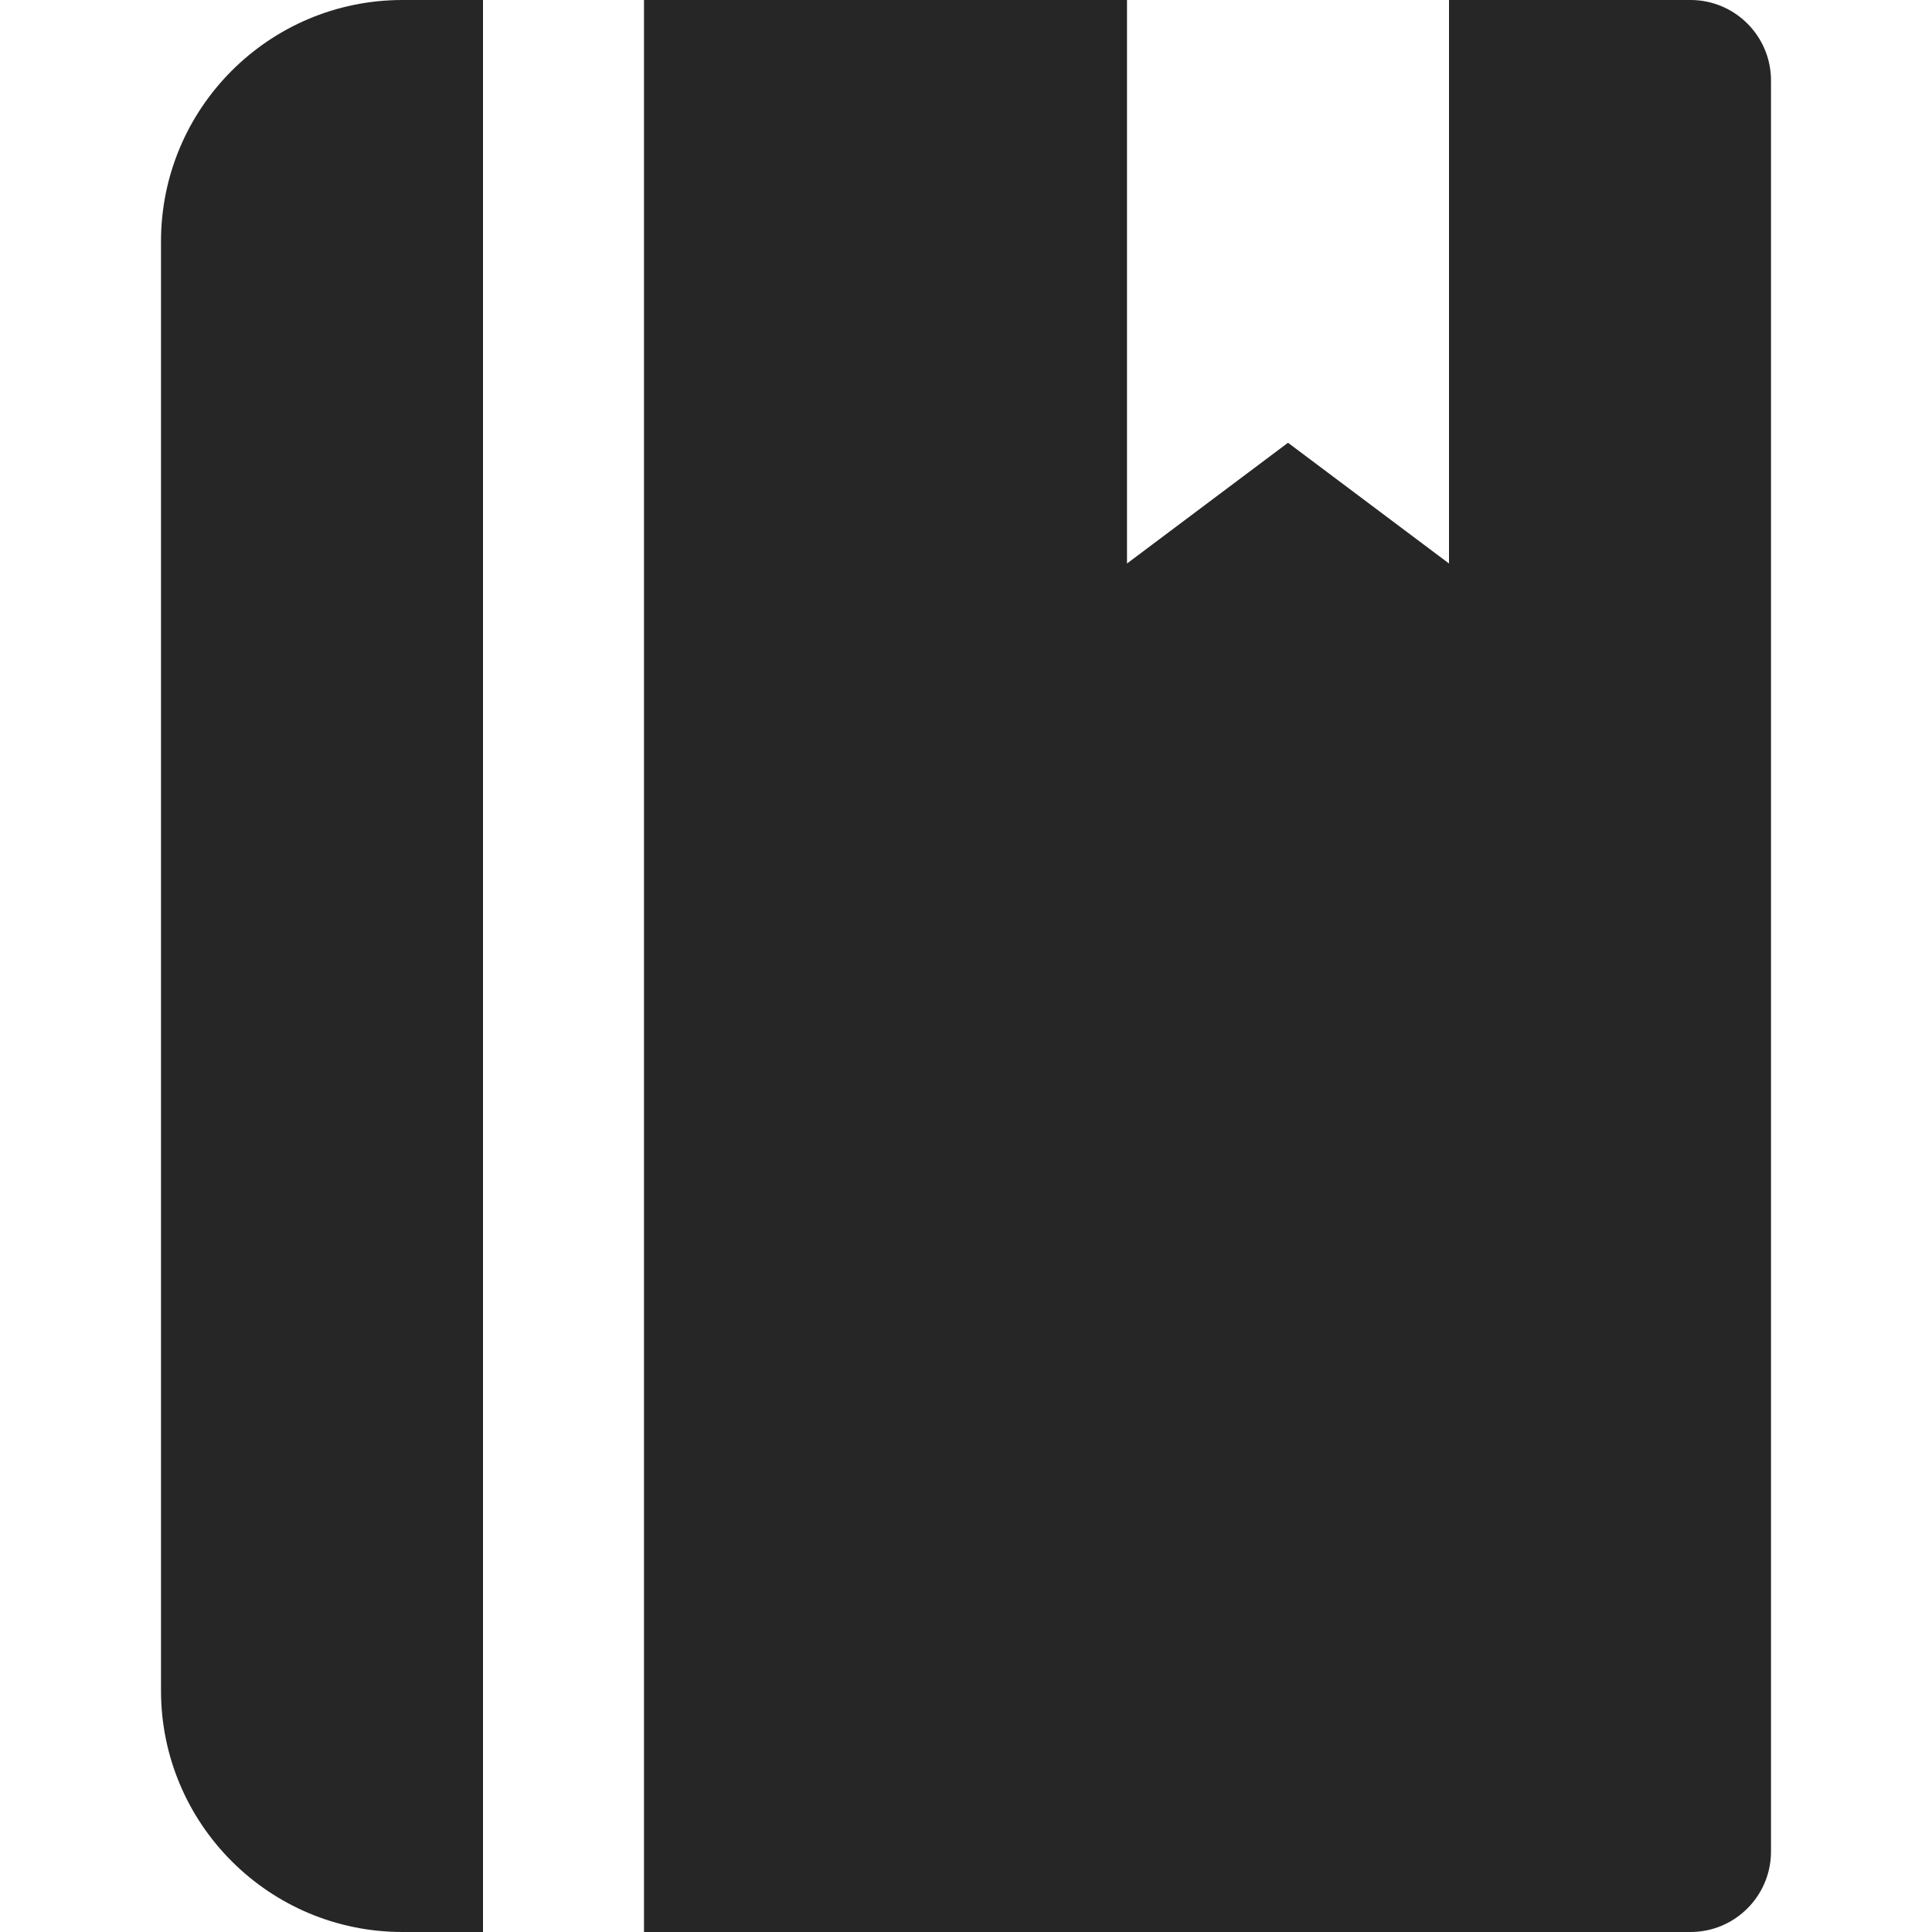
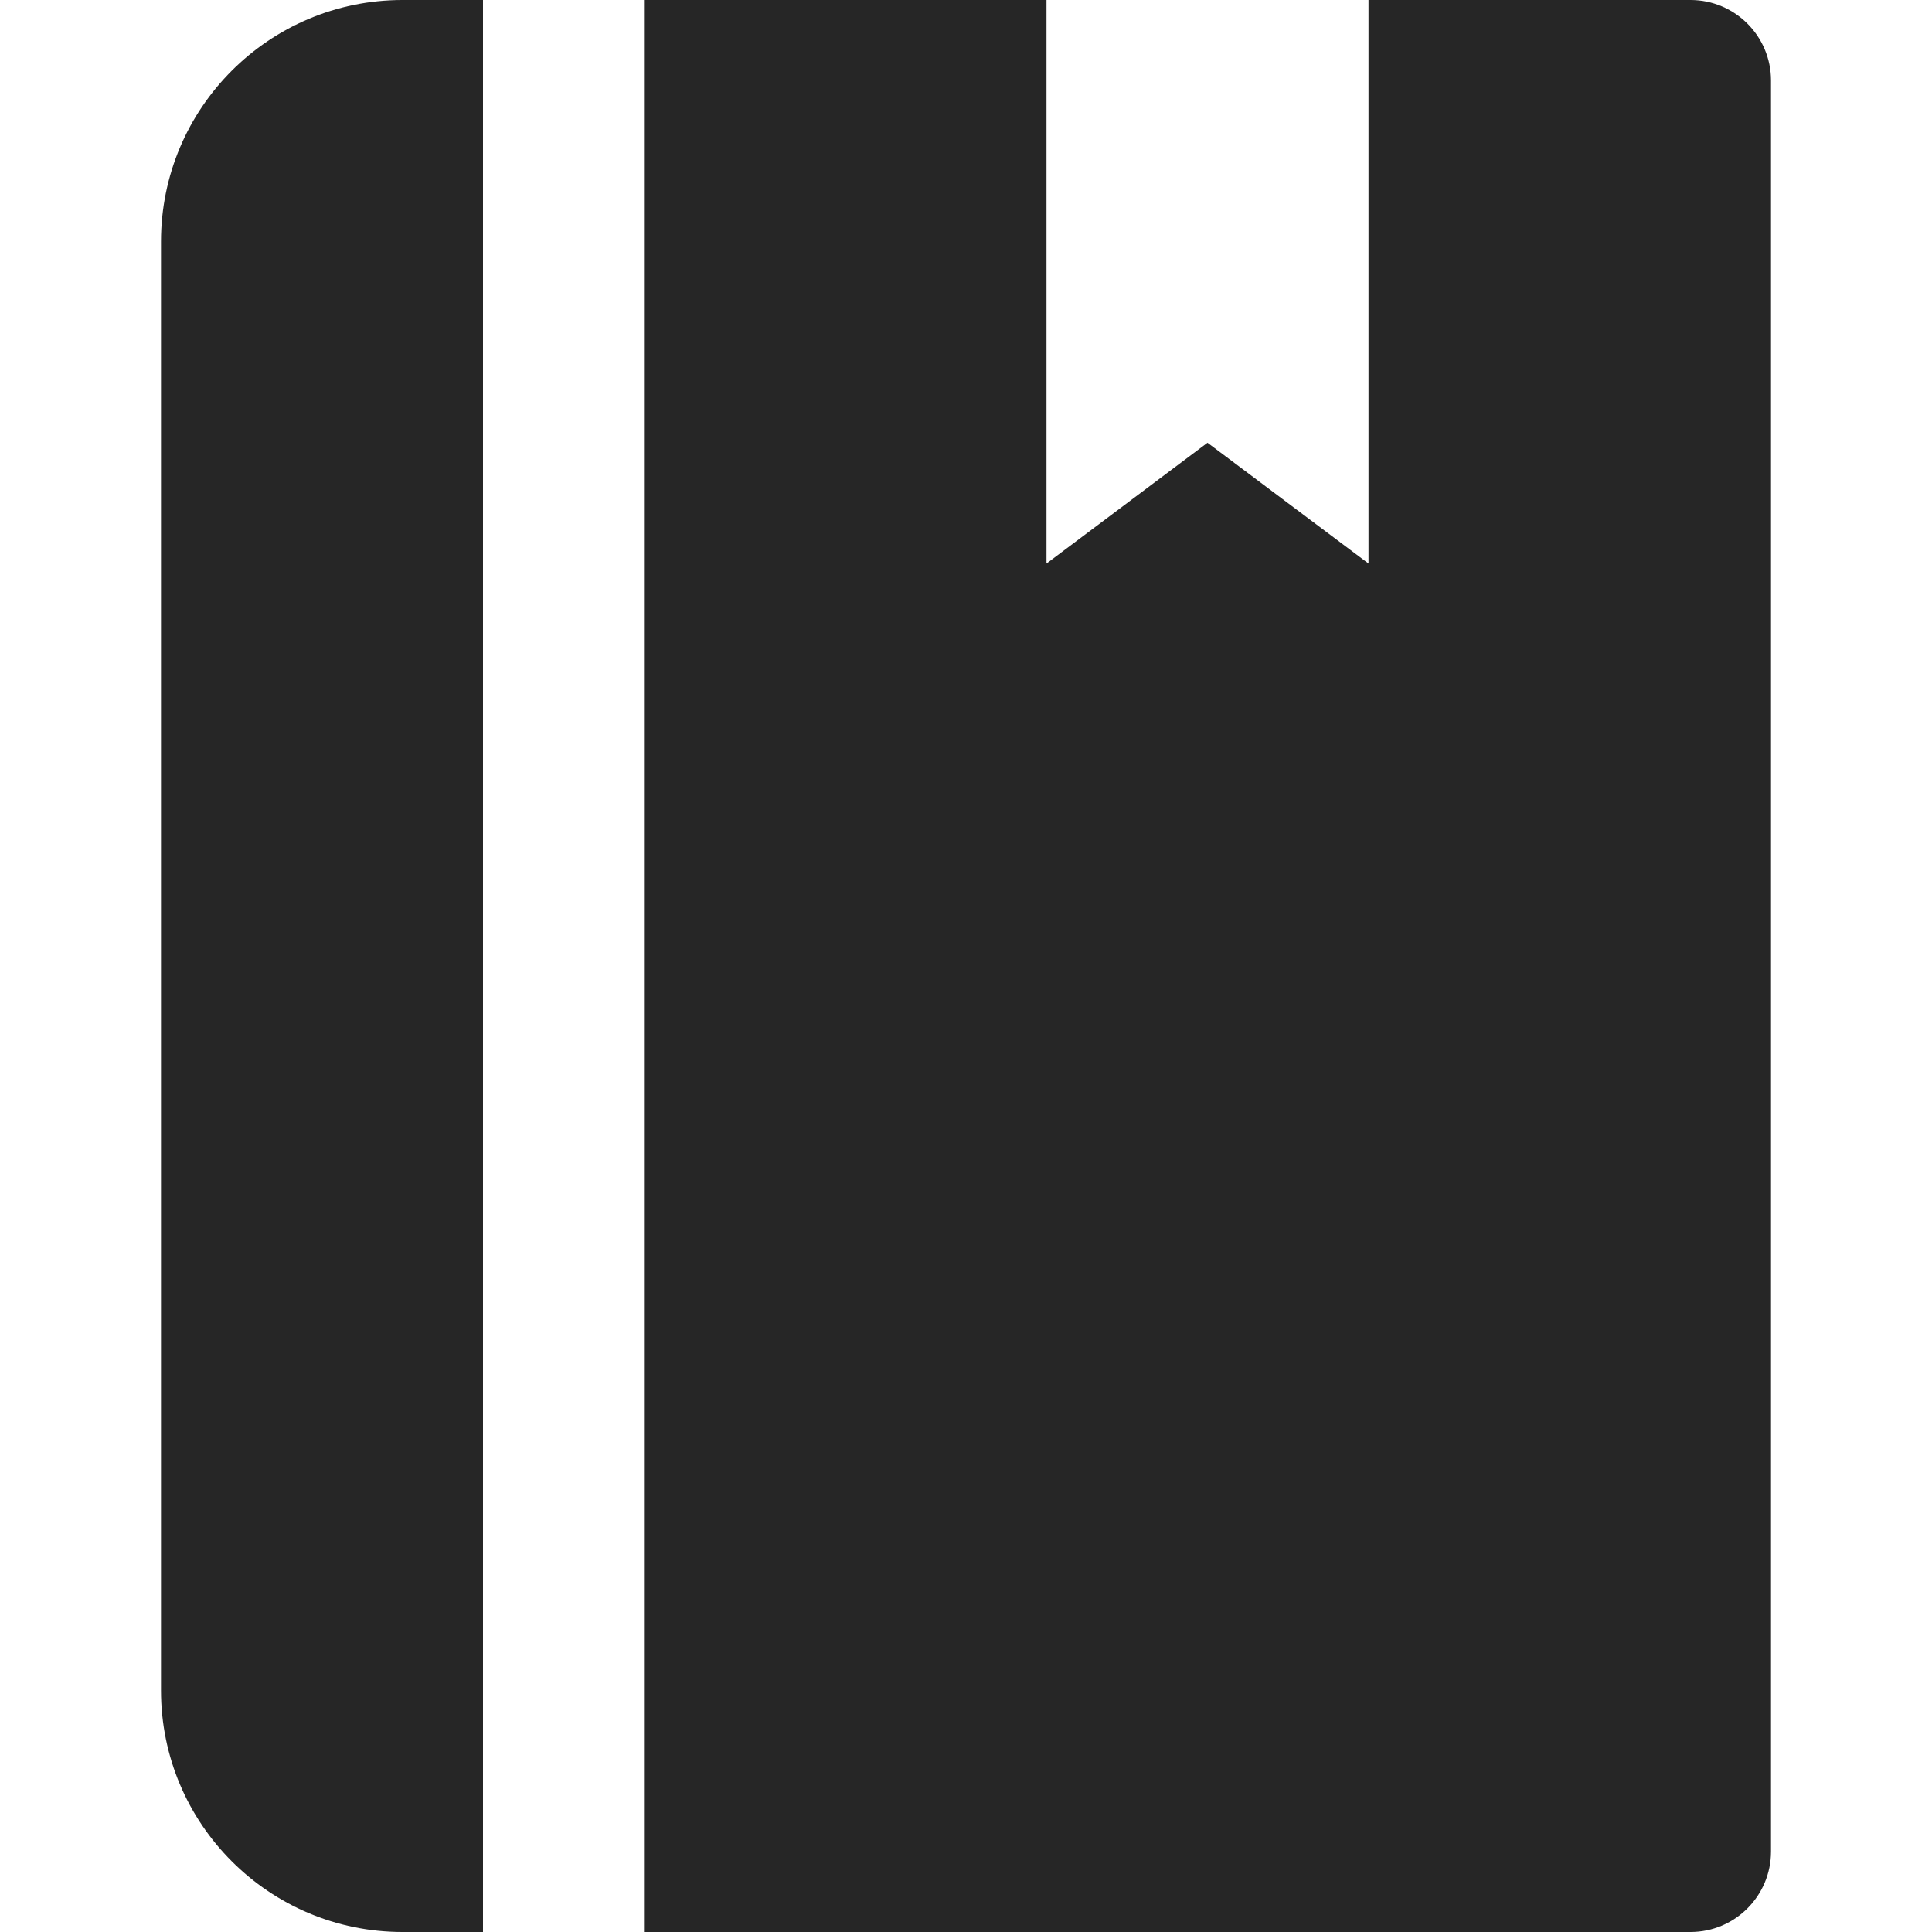
<svg xmlns="http://www.w3.org/2000/svg" width="24" height="24" viewBox="0 0 24 24" fill="none">
-   <path d="M22 23V1C22 0.448 21.552 0 21 0H18V7L16 5.5L14 7V0H8V24H21C21.552 24 22 23.552 22 23Z" fill="black" fill-opacity="0.851" />
+   <path d="M22 23V1C22 0.448 21.552 0 21 0H17V7L15 5.5L13 7V0H8V24H21C21.552 24 22 23.552 22 23Z" fill="black" fill-opacity="0.851" />
  <path d="M2 21V3C2 1.343 3.343 0 5 0H6V24H5C3.343 24 2 22.657 2 21Z" fill="black" fill-opacity="0.851" />
</svg>
